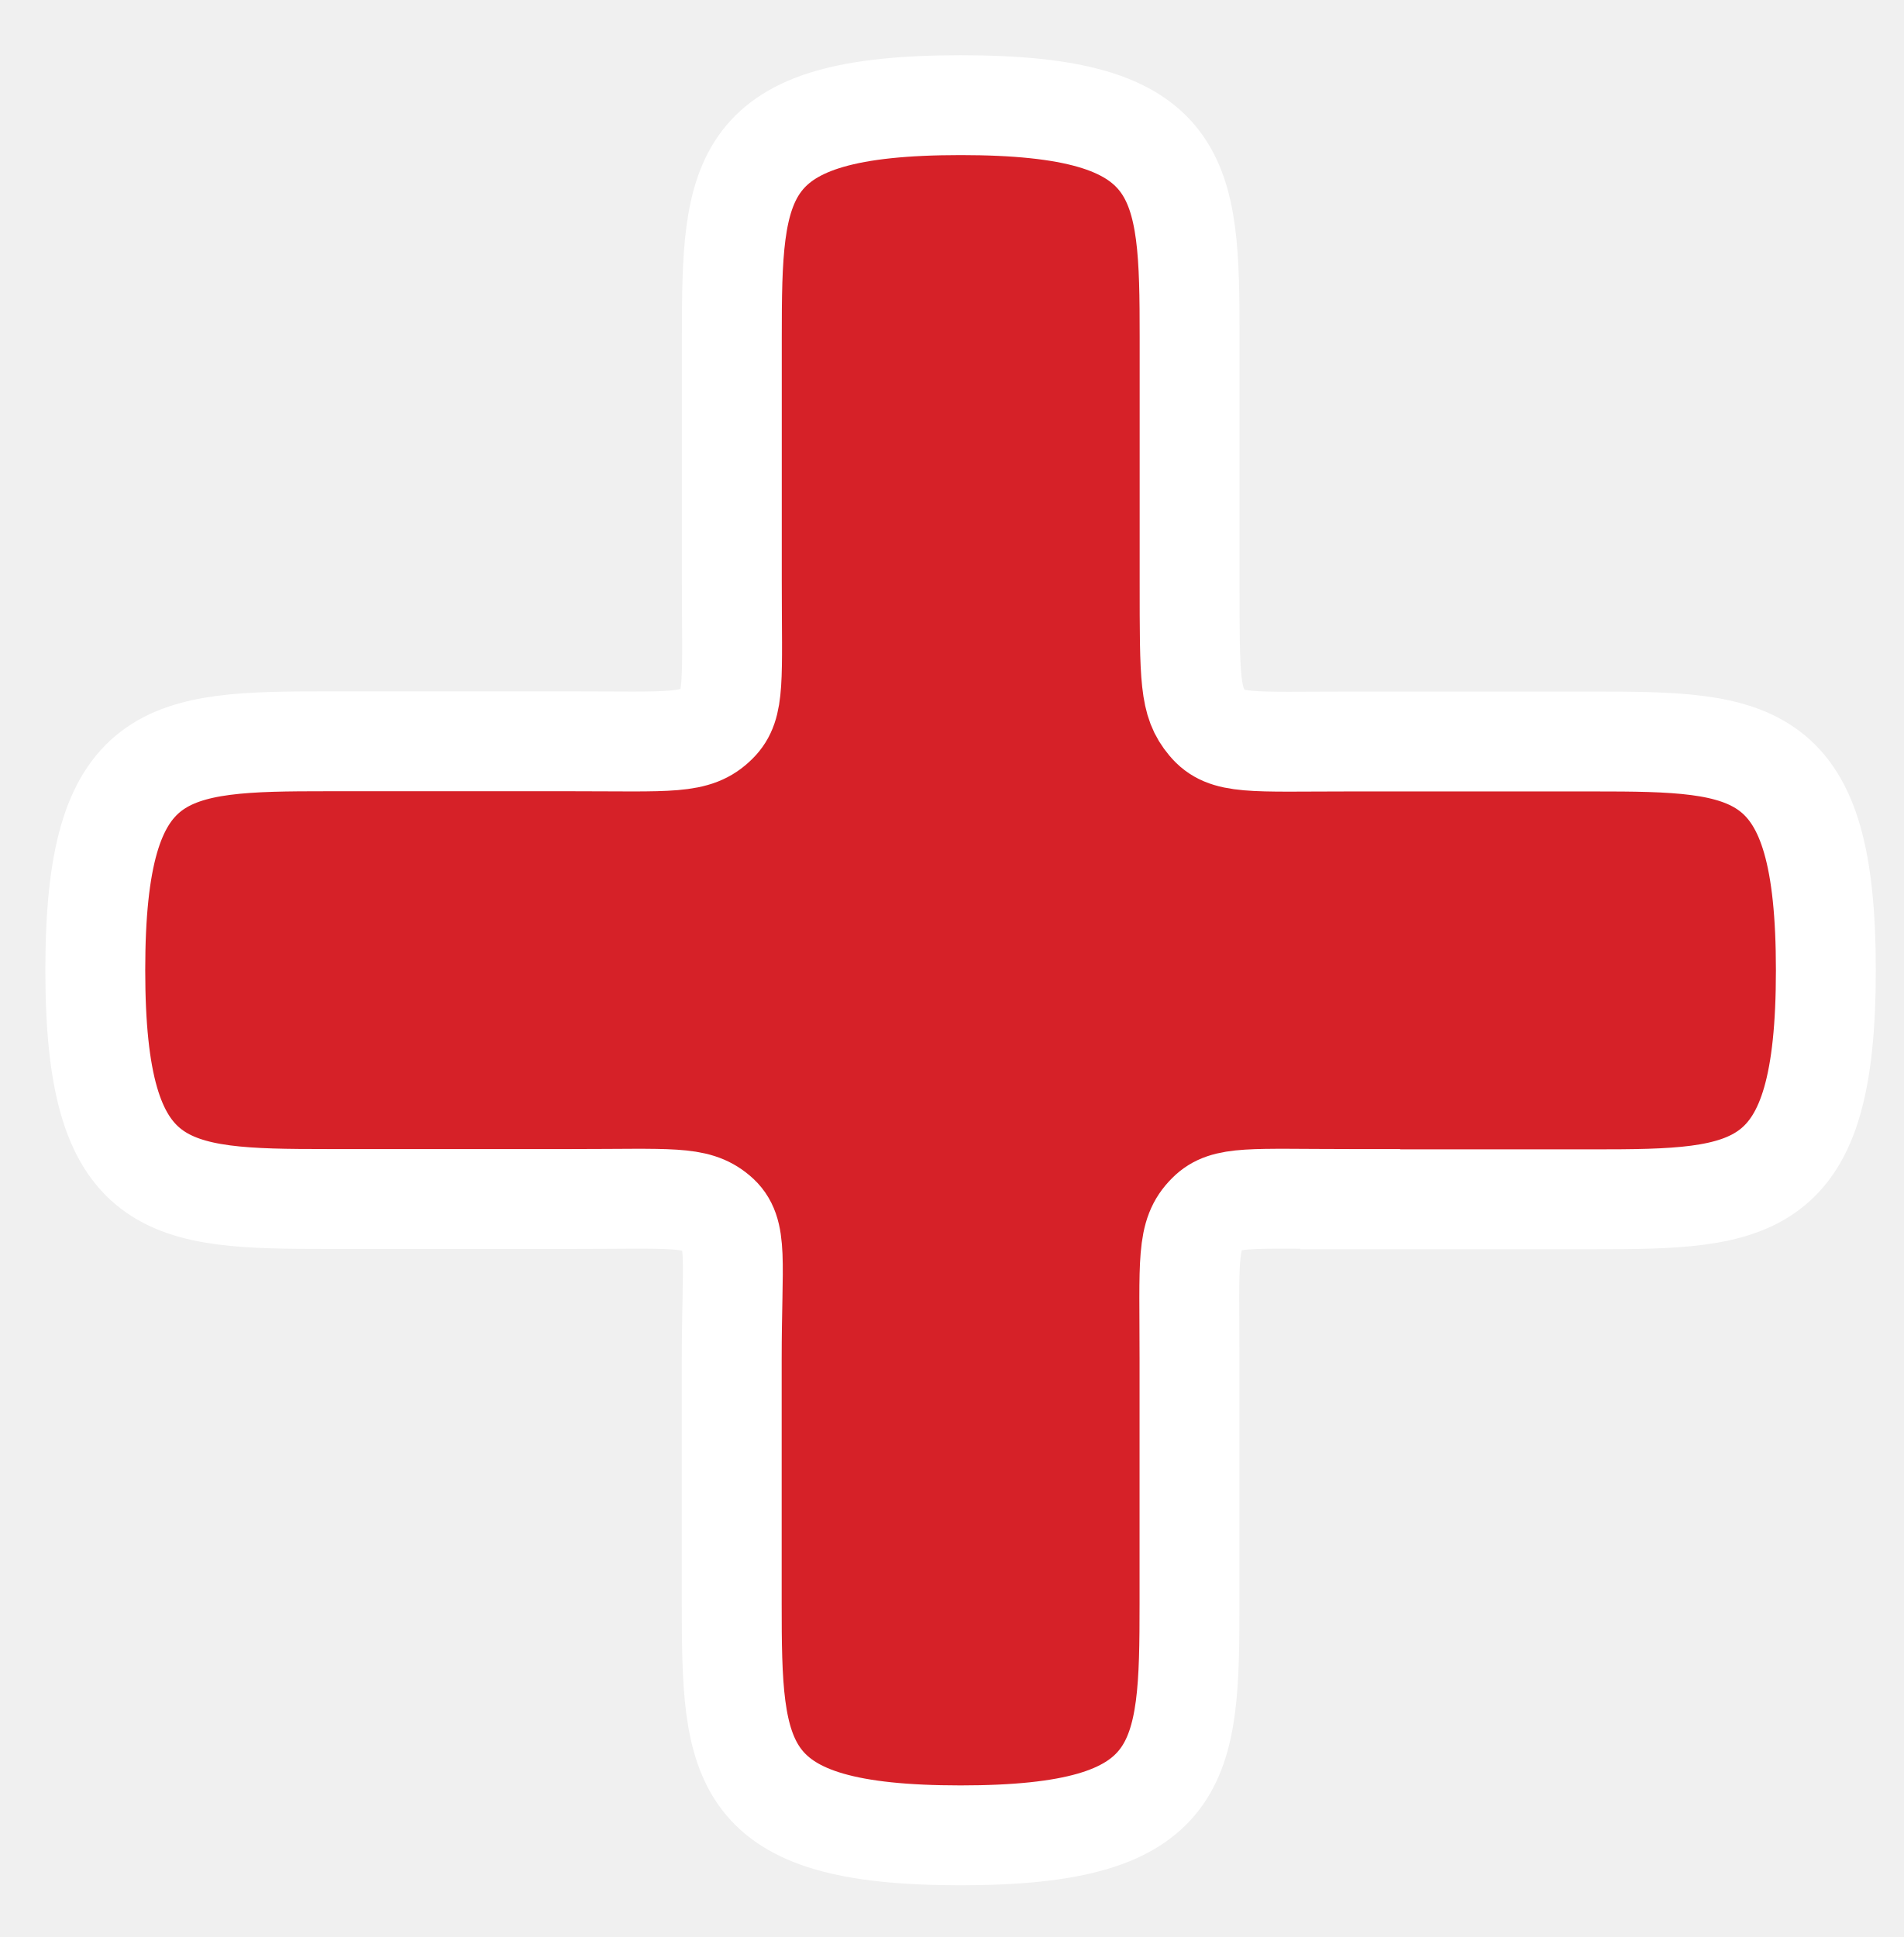
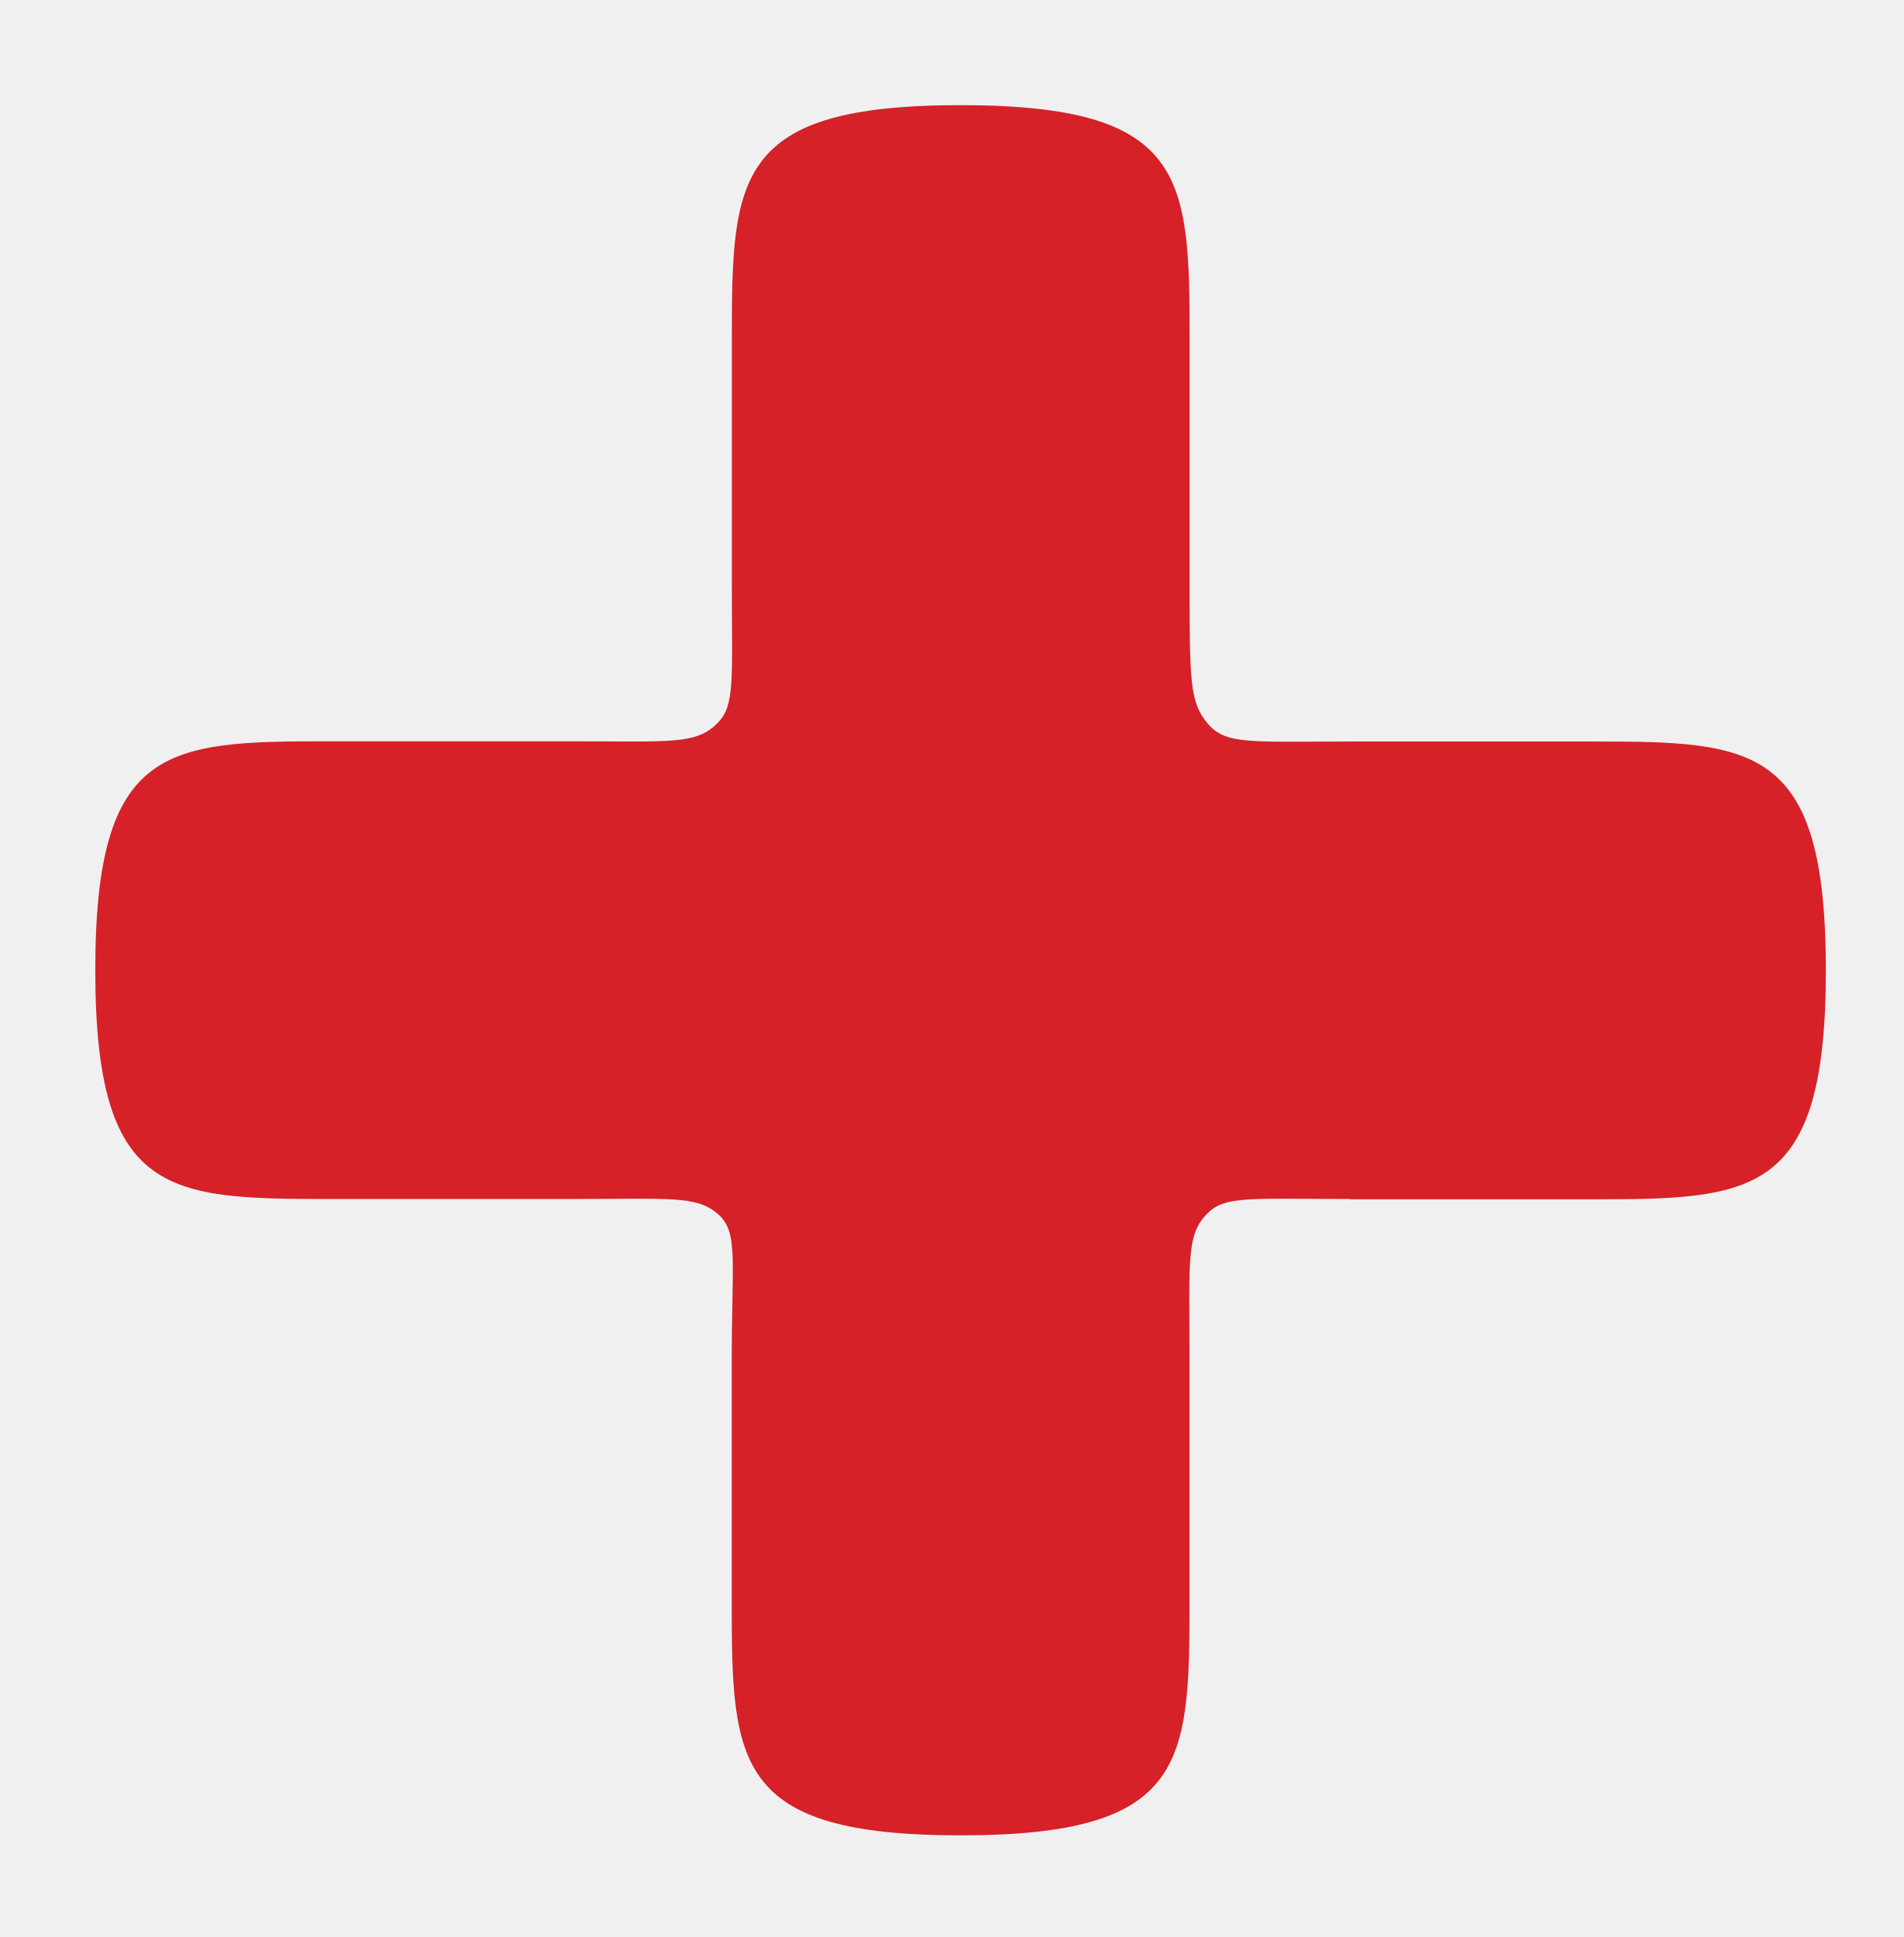
<svg xmlns="http://www.w3.org/2000/svg" version="1.1" id="Layer_1" x="0px" y="0px" width="19.061px" height="19.396px" viewBox="-2.579 -2.752 19.061 19.396" enable-background="new -2.579 -2.752 19.061 19.396" xml:space="preserve">
  <g>
    <g>
-       <path fill="#D62128" stroke="#FFFFFF" stroke-miterlimit="10" d="M10.938,9.254c-1,0-1.25-0.035-1.428,0.144    c-0.215,0.214-0.18,0.463-0.18,1.467v2.435c0,1.611-0.037,2.326-2.292,2.326c-2.255,0-2.291-0.715-2.291-2.326v-2.435    c0-1.002,0.071-1.286-0.144-1.465C4.388,9.219,4.139,9.254,3.135,9.254H0.702c-1.611,0-2.327-0.038-2.327-2.292    c0-2.256,0.716-2.291,2.327-2.291h2.434c1.003,0,1.252,0.035,1.467-0.181c0.179-0.179,0.145-0.427,0.145-1.428V0.628    c0-1.612,0.036-2.327,2.291-2.327c2.255,0,2.292,0.715,2.292,2.327v2.435c0,1.002,0,1.214,0.18,1.429    c0.18,0.216,0.428,0.181,1.43,0.181h2.434c1.611,0,2.326,0.035,2.326,2.291c0,2.255-0.715,2.293-2.326,2.293h-2.436V9.254z" />
+       <path fill="#D62128" d="M10.938,9.254c-1,0-1.25-0.035-1.428,0.144c-0.215,0.214-0.18,0.463-0.18,1.467v2.435    c0,1.611-0.037,2.326-2.292,2.326c-2.255,0-2.291-0.715-2.291-2.326v-2.435c0-1.002,0.071-1.286-0.144-1.465    C4.388,9.219,4.139,9.254,3.135,9.254H0.702c-1.611,0-2.327-0.038-2.327-2.292c0-2.256,0.716-2.291,2.327-2.291h2.434    c1.003,0,1.252,0.035,1.467-0.181c0.179-0.179,0.145-0.427,0.145-1.428V0.628c0-1.612,0.036-2.327,2.291-2.327    c2.255,0,2.292,0.715,2.292,2.327v2.435c0,1.002,0,1.214,0.18,1.429c0.18,0.216,0.428,0.181,1.43,0.181h2.434    c1.611,0,2.326,0.035,2.326,2.291c0,2.255-0.715,2.293-2.326,2.293h-2.436V9.254z" />
    </g>
  </g>
</svg>
